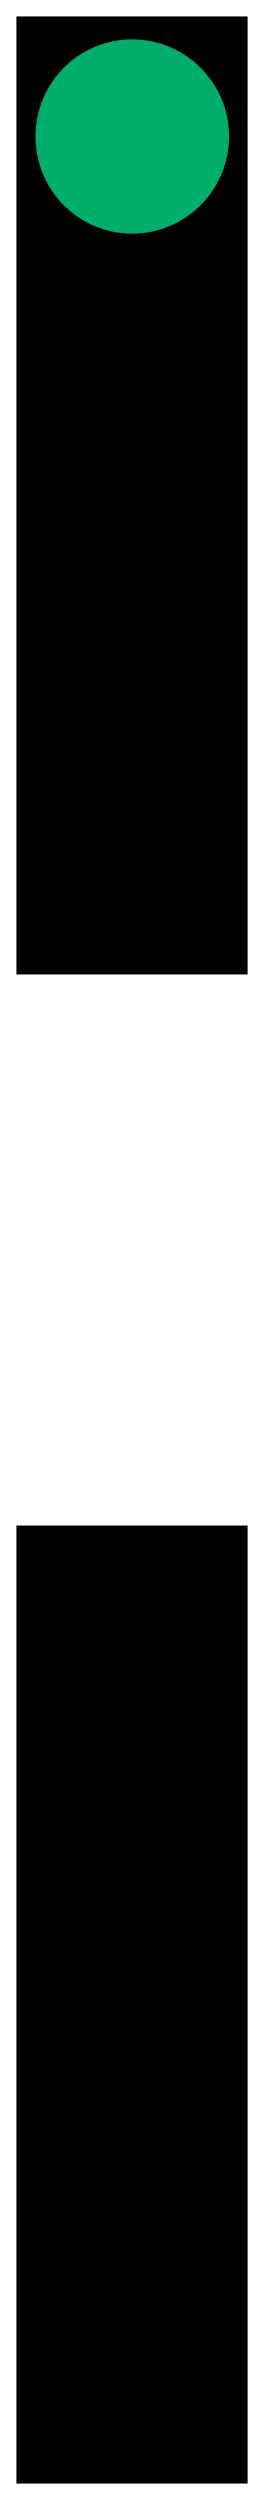
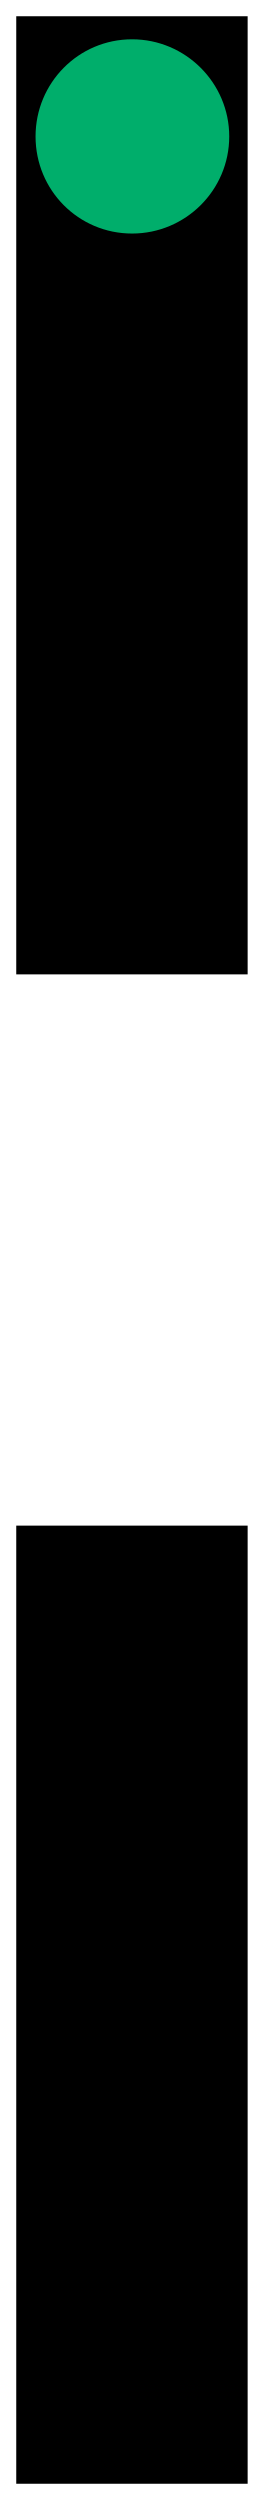
- <svg xmlns="http://www.w3.org/2000/svg" width="2.959" height="28" viewBox="0 0 2.959 28">
-   <path fill="none" stroke-width="0.3" stroke-linecap="butt" stroke-linejoin="miter" stroke="rgb(100%, 100%, 100%)" stroke-opacity="1" stroke-miterlimit="4" d="M 0.151 0.151 L 2.283 0.151 L 2.283 8.971 L 0.151 8.971 Z M 0.151 0.151 " transform="matrix(1.21665, 0, 0, 1.21665, 0, 0)" />
-   <path fill-rule="nonzero" fill="rgb(0%, 0%, 0%)" fill-opacity="1" d="M 0.184 0.184 L 2.773 0.184 L 2.773 10.914 L 0.184 10.914 Z M 0.184 0.184 " />
-   <path fill="none" stroke-width="0.22" stroke-linecap="butt" stroke-linejoin="miter" stroke="rgb(100%, 100%, 100%)" stroke-opacity="1" stroke-miterlimit="4" d="M 0.109 9.231 L 2.321 9.231 L 2.321 13.783 L 0.109 13.783 Z M 0.109 9.231 " transform="matrix(1.21665, 0, 0, 1.21665, 0, 0)" />
-   <path fill-rule="nonzero" fill="rgb(100%, 100%, 100%)" fill-opacity="1" d="M 0.133 11.23 L 2.824 11.23 L 2.824 16.77 L 0.133 16.77 Z M 0.133 11.23 " />
-   <path fill-rule="evenodd" fill="rgb(0%, 68.235%, 41.961%)" fill-opacity="1" d="M 2.566 1.527 C 2.566 2.129 2.078 2.617 1.48 2.617 C 0.879 2.617 0.398 2.129 0.398 1.527 C 0.398 0.93 0.879 0.441 1.48 0.441 C 2.078 0.441 2.566 0.93 2.566 1.527 Z M 2.566 1.527 " />
-   <path fill="none" stroke-width="0.3" stroke-linecap="butt" stroke-linejoin="miter" stroke="rgb(100%, 100%, 100%)" stroke-opacity="1" stroke-miterlimit="4" d="M 0.151 14.043 L 2.283 14.043 L 2.283 22.863 L 0.151 22.863 Z M 0.151 14.043 " transform="matrix(1.21665, 0, 0, 1.21665, 0, 0)" />
-   <path fill-rule="nonzero" fill="rgb(0%, 0%, 0%)" fill-opacity="1" d="M 0.184 17.086 L 2.773 17.086 L 2.773 27.816 L 0.184 27.816 Z M 0.184 17.086 " />
+ <svg xmlns="http://www.w3.org/2000/svg" width="3.804" height="36" viewBox="0 0 3.804 36">
+   <path fill="none" stroke-width="0.3" stroke-linecap="butt" stroke-linejoin="miter" stroke="rgb(100%, 100%, 100%)" stroke-opacity="1" stroke-miterlimit="4" d="M 0.15 0.15 L 2.282 0.15 L 2.282 8.97 L 0.15 8.97 Z M 0.15 0.15 " transform="matrix(1.564264, 0, 0, 1.564264, 0, 0)" />
+   <path fill-rule="nonzero" fill="rgb(0%, 0%, 0%)" fill-opacity="1" d="M 0.234 0.234 L 3.566 0.234 L 3.566 14.031 L 0.234 14.031 Z M 0.234 0.234 " />
+   <path fill="none" stroke-width="0.22" stroke-linecap="butt" stroke-linejoin="miter" stroke="rgb(100%, 100%, 100%)" stroke-opacity="1" stroke-miterlimit="4" d="M 0.11 9.23 L 2.322 9.23 L 2.322 13.784 L 0.11 13.784 Z M 0.11 9.23 " transform="matrix(1.564264, 0, 0, 1.564264, 0, 0)" />
+   <path fill-rule="nonzero" fill="rgb(100%, 100%, 100%)" fill-opacity="1" d="M 0.172 14.438 L 3.633 14.438 L 3.633 21.562 L 0.172 21.562 Z M 0.172 14.438 " />
+   <path fill-rule="evenodd" fill="rgb(0%, 68.235%, 41.961%)" fill-opacity="1" d="M 3.301 1.965 C 3.301 2.738 2.672 3.363 1.902 3.363 C 1.129 3.363 0.512 2.738 0.512 1.965 C 0.512 1.195 1.129 0.566 1.902 0.566 C 2.672 0.566 3.301 1.195 3.301 1.965 Z M 3.301 1.965 " />
+   <path fill="none" stroke-width="0.3" stroke-linecap="butt" stroke-linejoin="miter" stroke="rgb(100%, 100%, 100%)" stroke-opacity="1" stroke-miterlimit="4" d="M 0.15 14.044 L 2.282 14.044 L 2.282 22.864 L 0.15 22.864 Z M 0.15 14.044 " transform="matrix(1.564264, 0, 0, 1.564264, 0, 0)" />
+   <path fill-rule="nonzero" fill="rgb(0%, 0%, 0%)" fill-opacity="1" d="M 0.234 21.969 L 3.566 21.969 L 3.566 35.766 L 0.234 35.766 Z M 0.234 21.969 " />
</svg>
